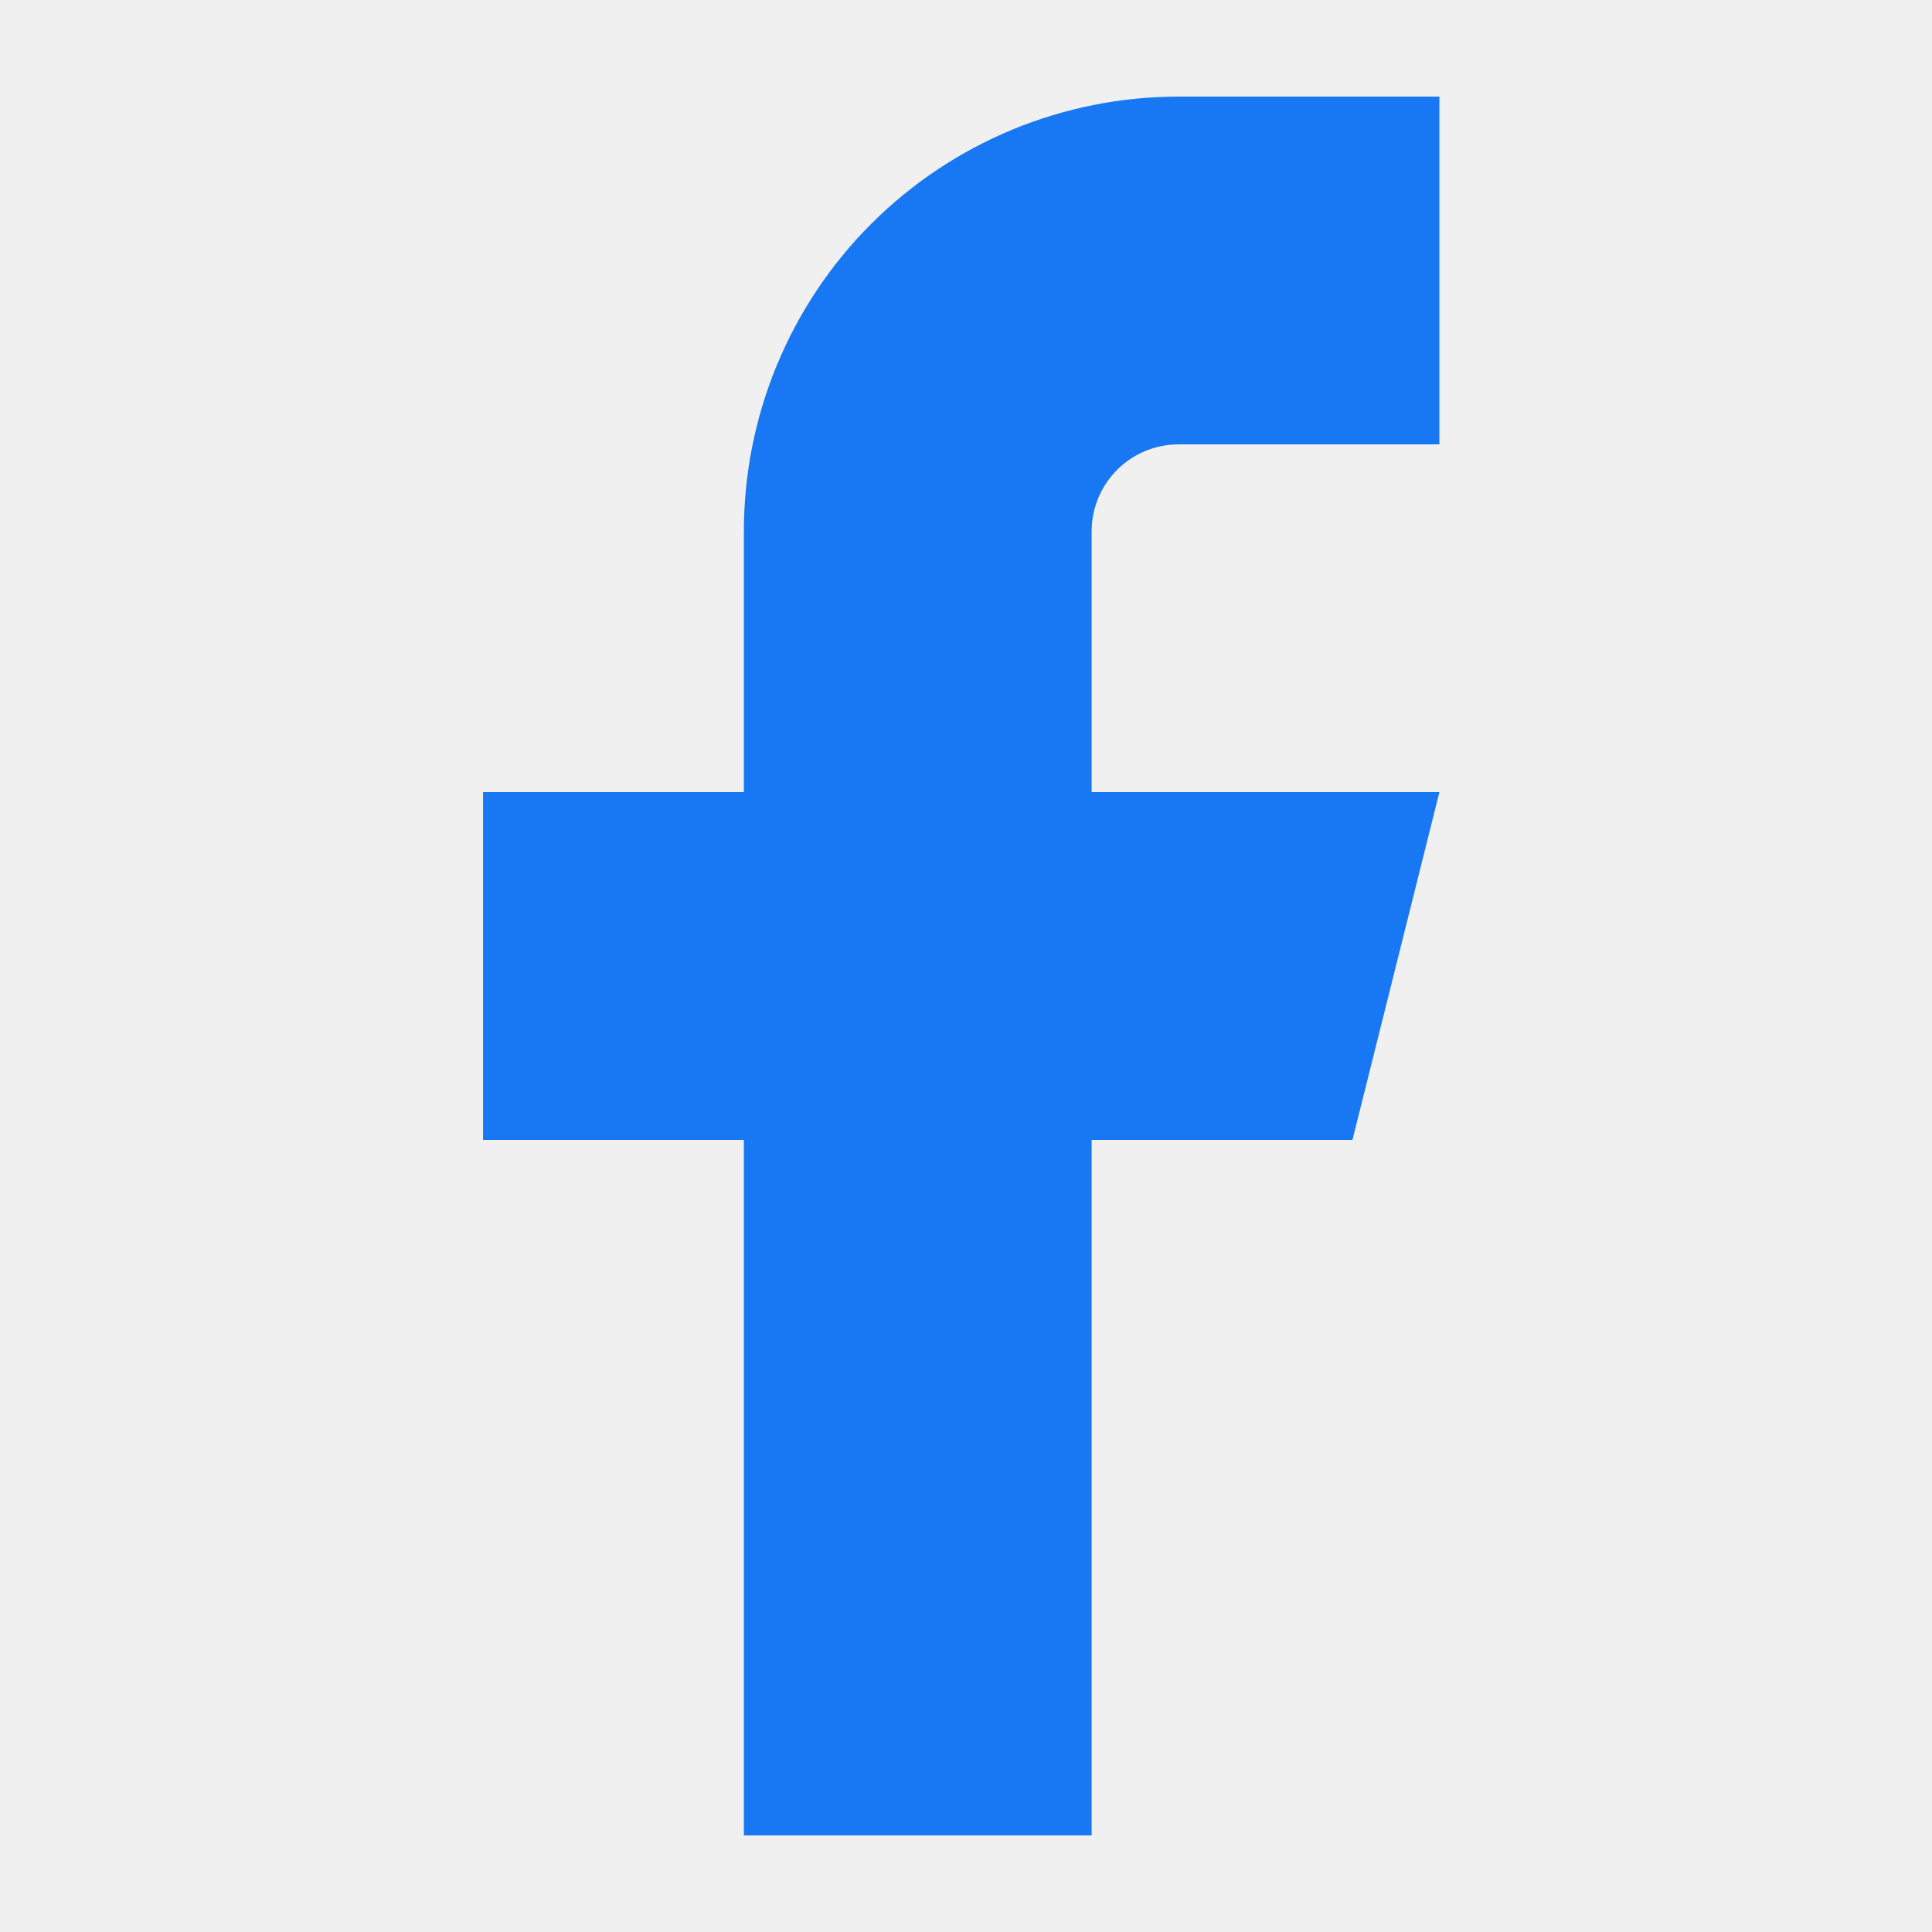
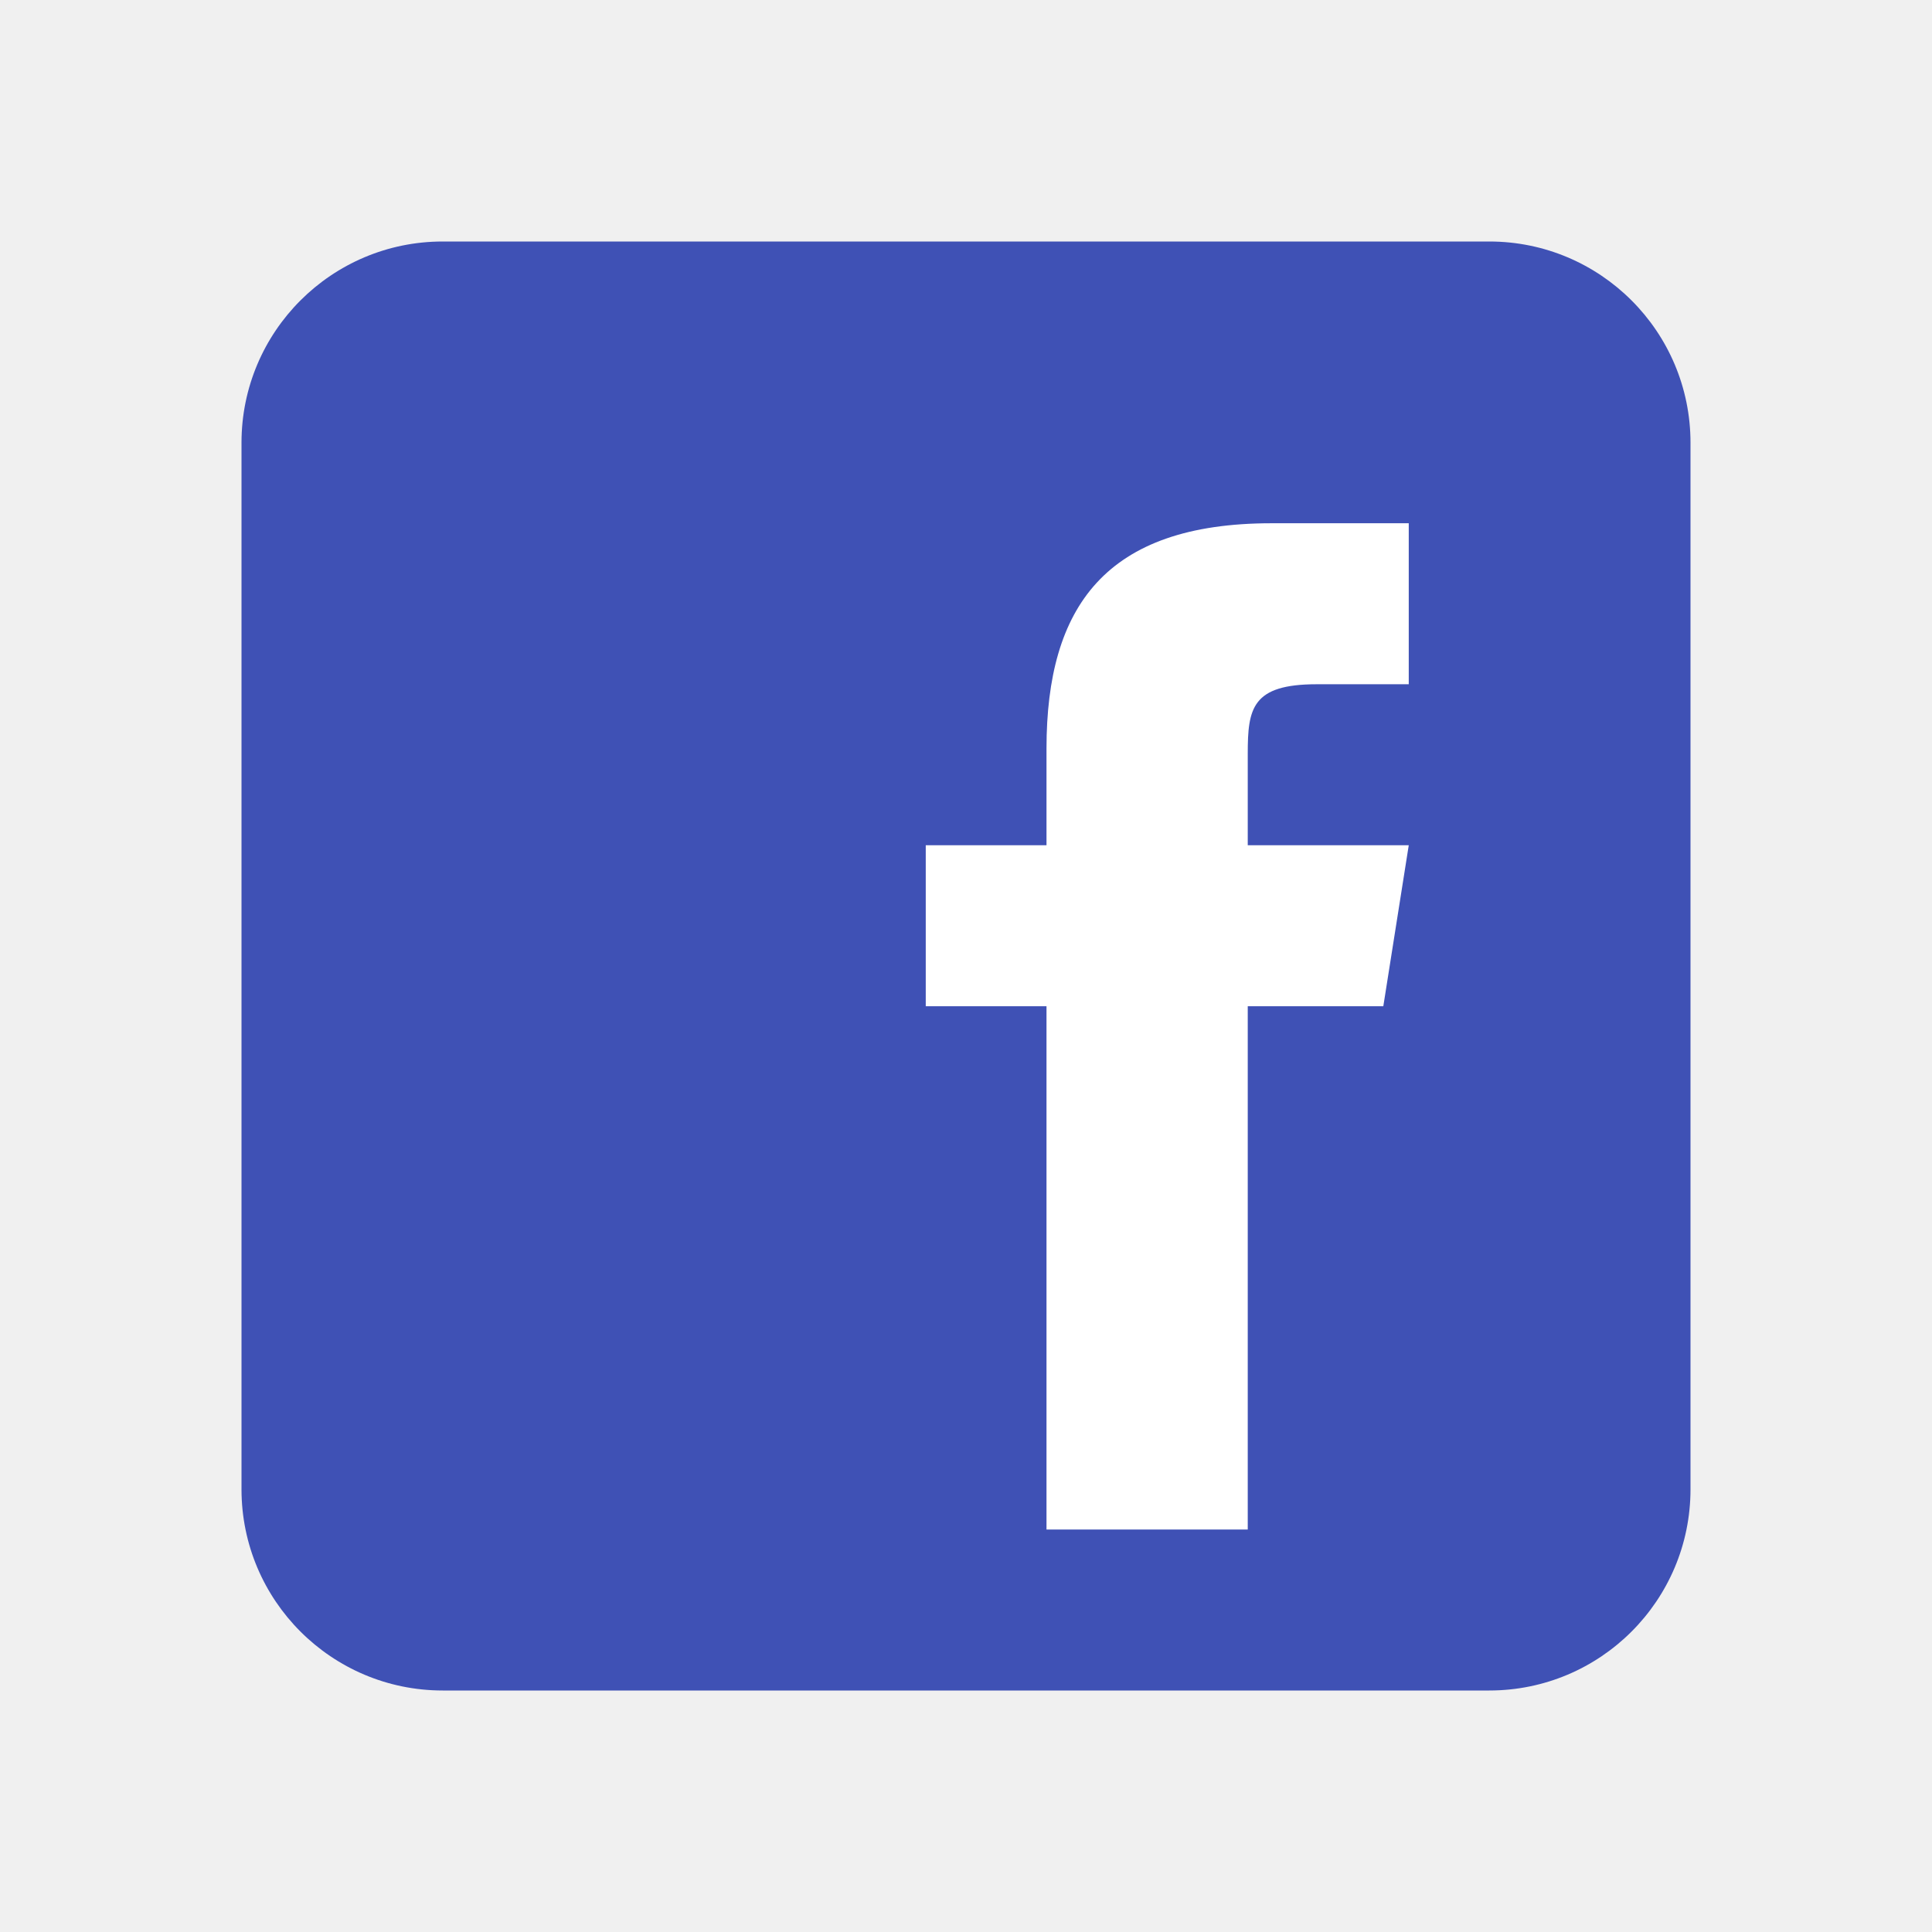
- <svg xmlns="http://www.w3.org/2000/svg" width="36" height="36" viewBox="0 0 36 36" fill="none">
-   <path d="M26.821 1.8H21.961C19.813 1.8 17.753 2.653 16.233 4.172C14.714 5.691 13.861 7.752 13.861 9.9V14.76H9.001V21.24H13.861V34.2H20.341V21.24H25.201L26.821 14.76H20.341V9.9C20.341 9.47 20.512 9.058 20.816 8.754C21.119 8.451 21.531 8.28 21.961 8.28H26.821V1.8Z" fill="#1877F2" />
+ <svg xmlns="http://www.w3.org/2000/svg" viewBox="0 0 48 48" width="48px" height="48px">
+   <path fill="#3F51B5" d="M42,37c0,2.762-2.238,5-5,5H11c-2.761,0-5-2.238-5-5V11c0-2.762,2.239-5,5-5h26c2.762,0,5,2.238,5,5V37z" />
+   <path fill="#FFF" d="M34.368,25H31v13h-5V25h-3v-4h3v-2.41c0.002-3.508,1.459-5.59,5.592-5.59H35v4h-2.287C31.104,17,31,17.6,31,18.723V21h4L34.368,25z" />
</svg>
